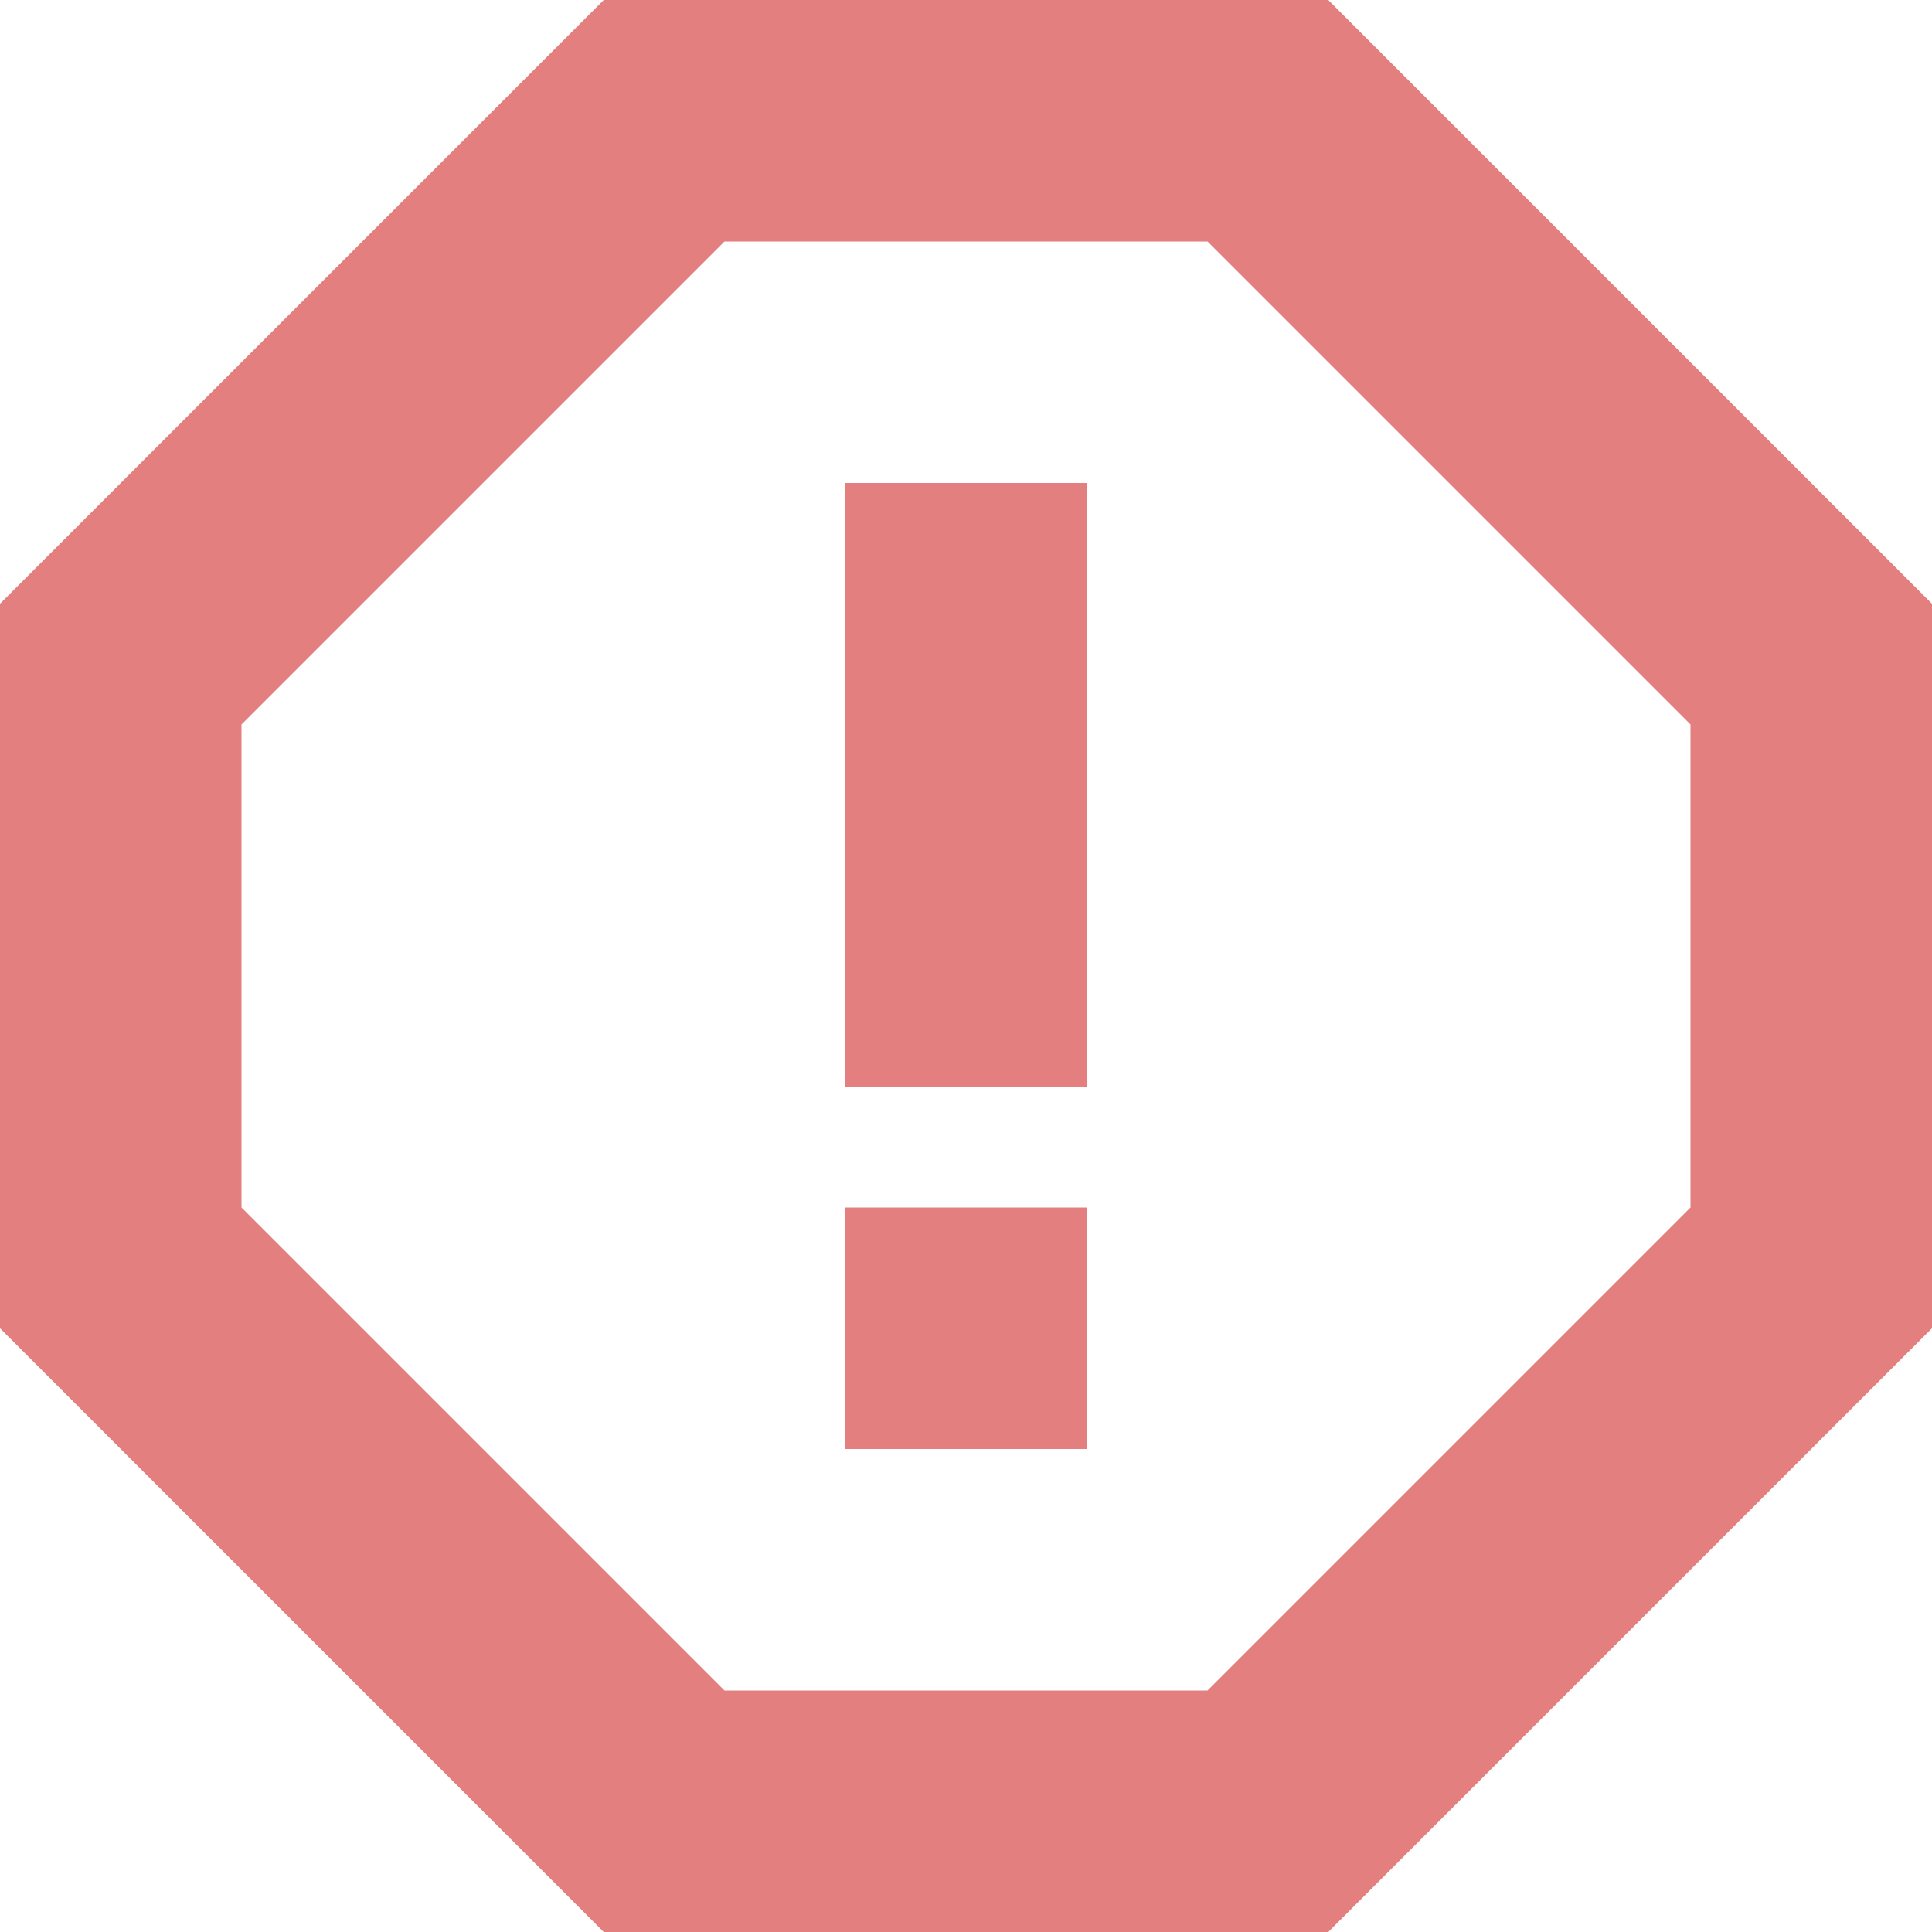
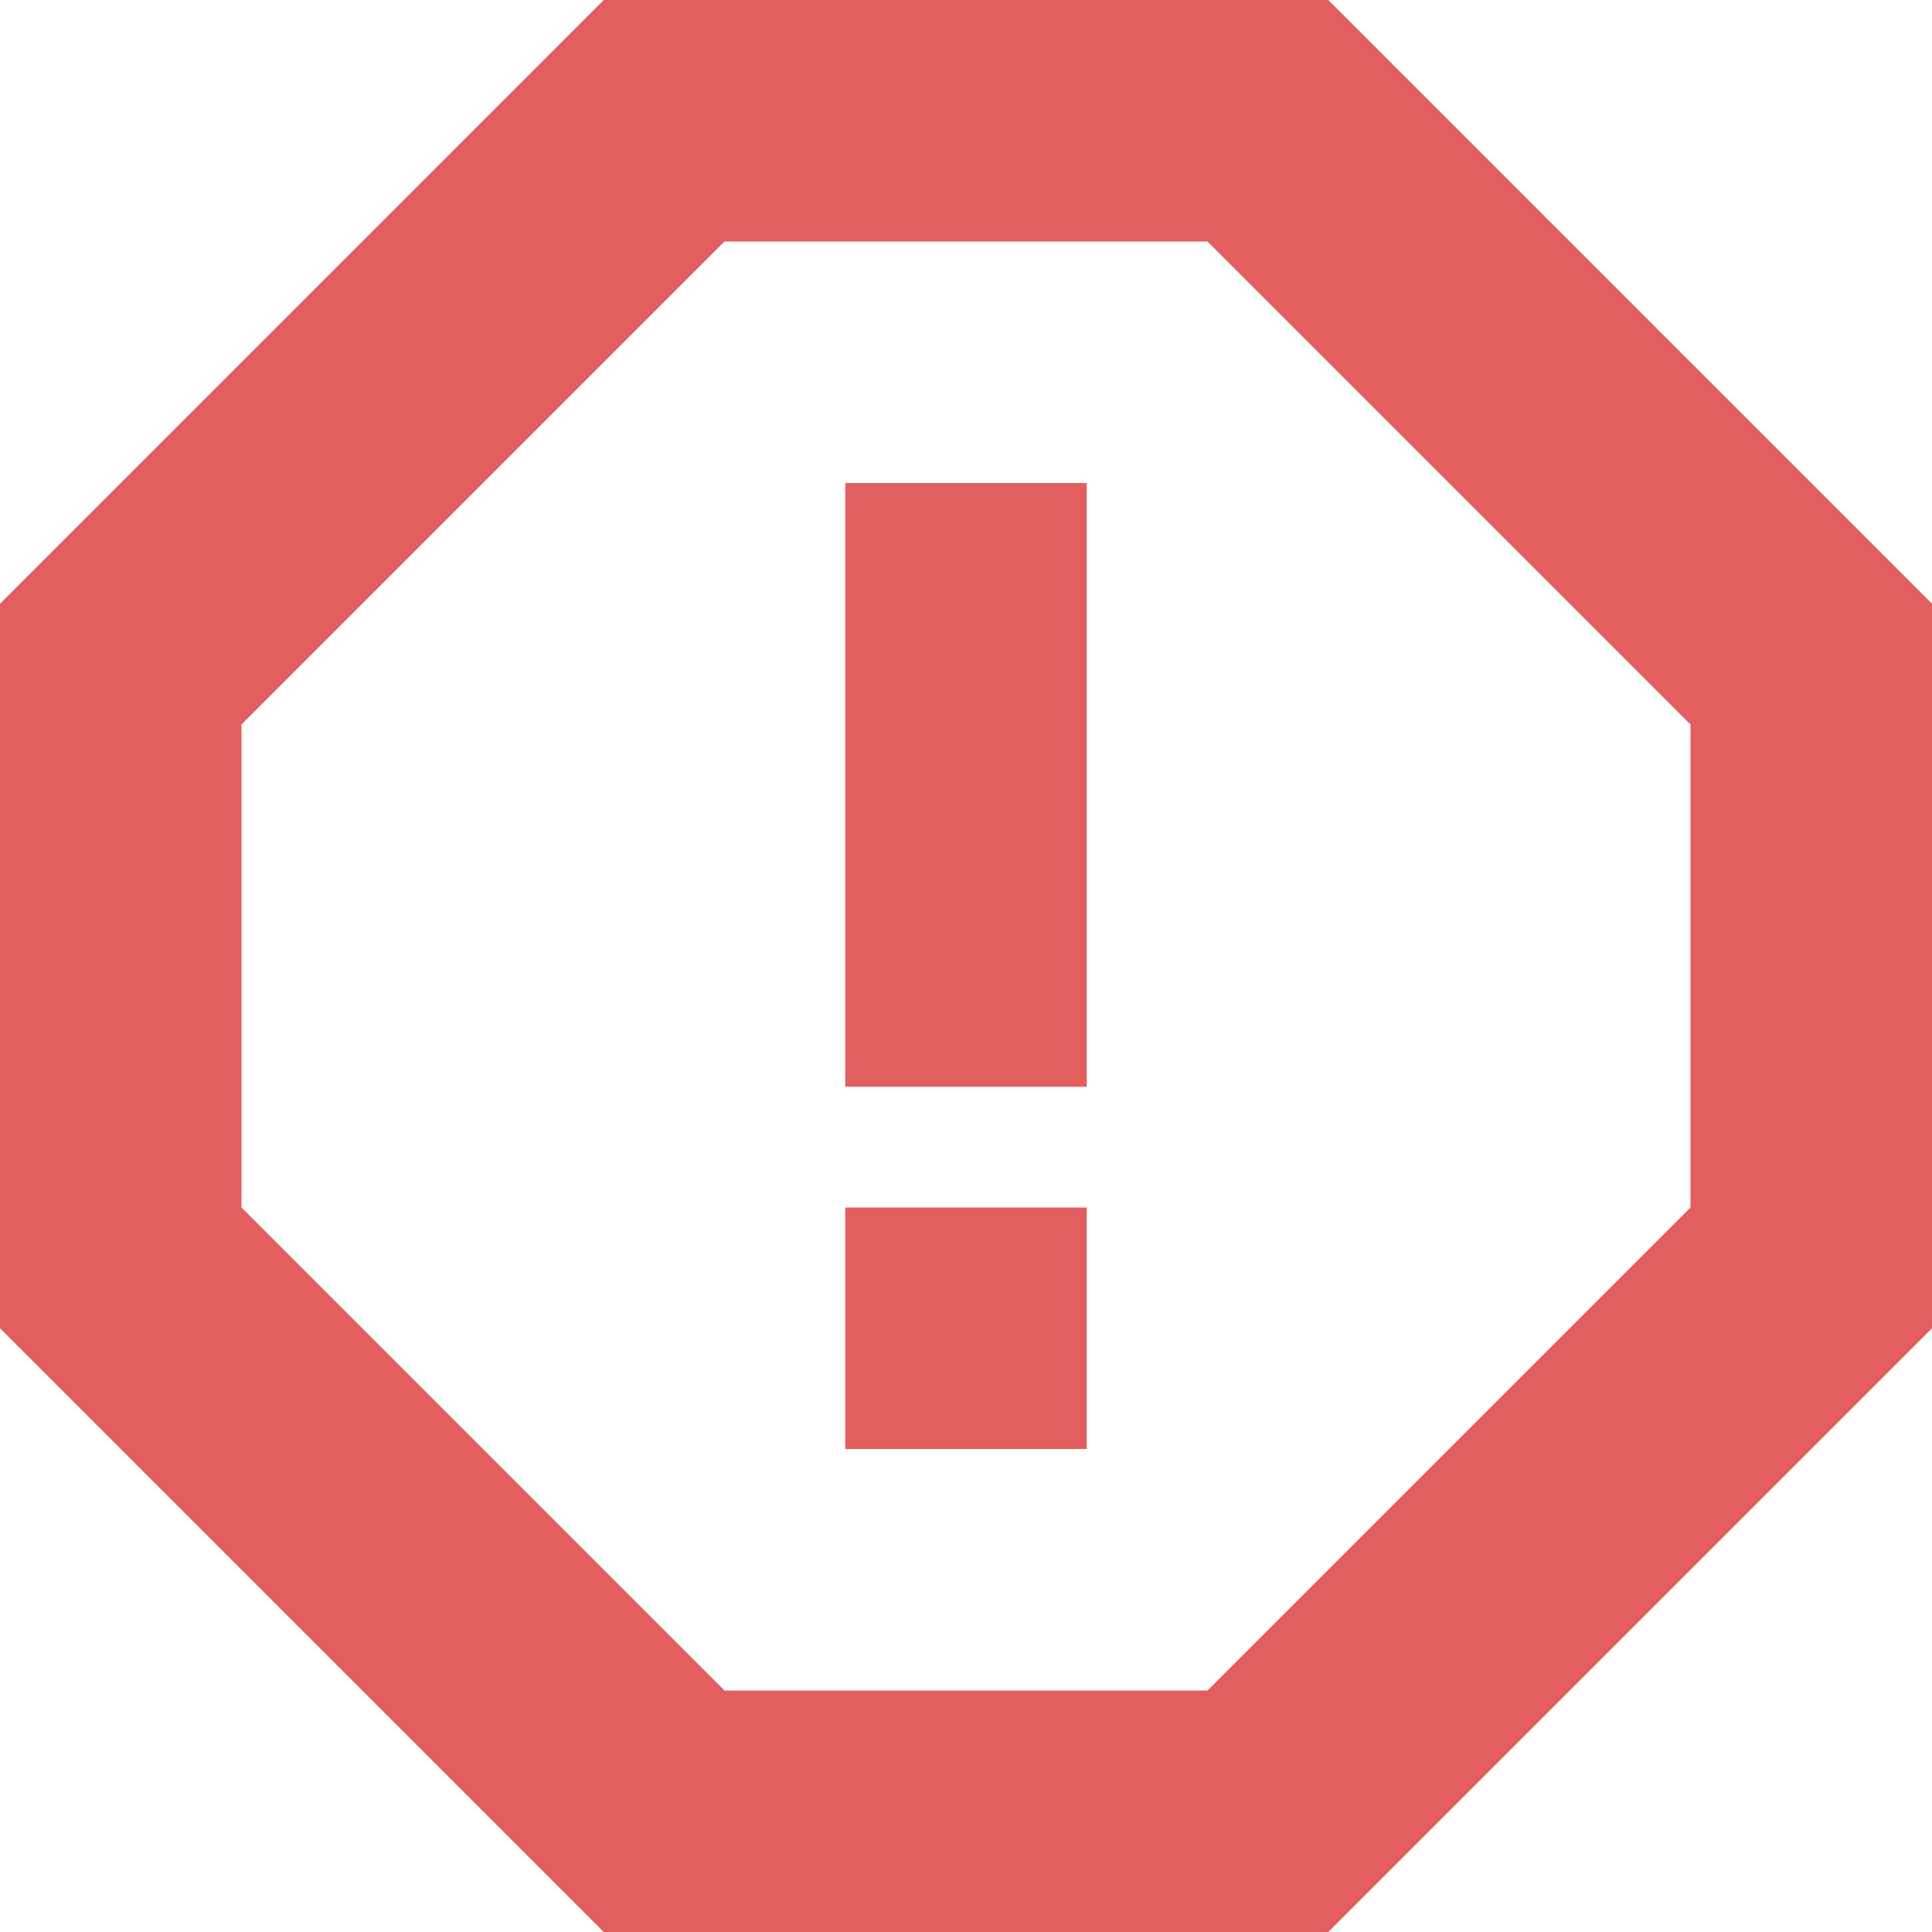
<svg xmlns="http://www.w3.org/2000/svg" height="1024" width="1024">
-   <path d="M704 0H320L0 320v384l320 320h384l320-320V320L704 0zM896 640L640 896H384L128 640V384l256-256h256l256 256V640zM448 576h128V256H448V576zM448 768h128V640H448V768z" fill="rgba(202, 0, 0, 0.5)" />
+   <path d="M704 0H320L0 320v384l320 320h384l320-320V320L704 0zM896 640L640 896H384L128 640V384l256-256h256l256 256V640zM448 576h128V256H448V576zM448 768h128V640H448V768z" fill="#d81a1a" fill-opacity="0.7" />
</svg>
